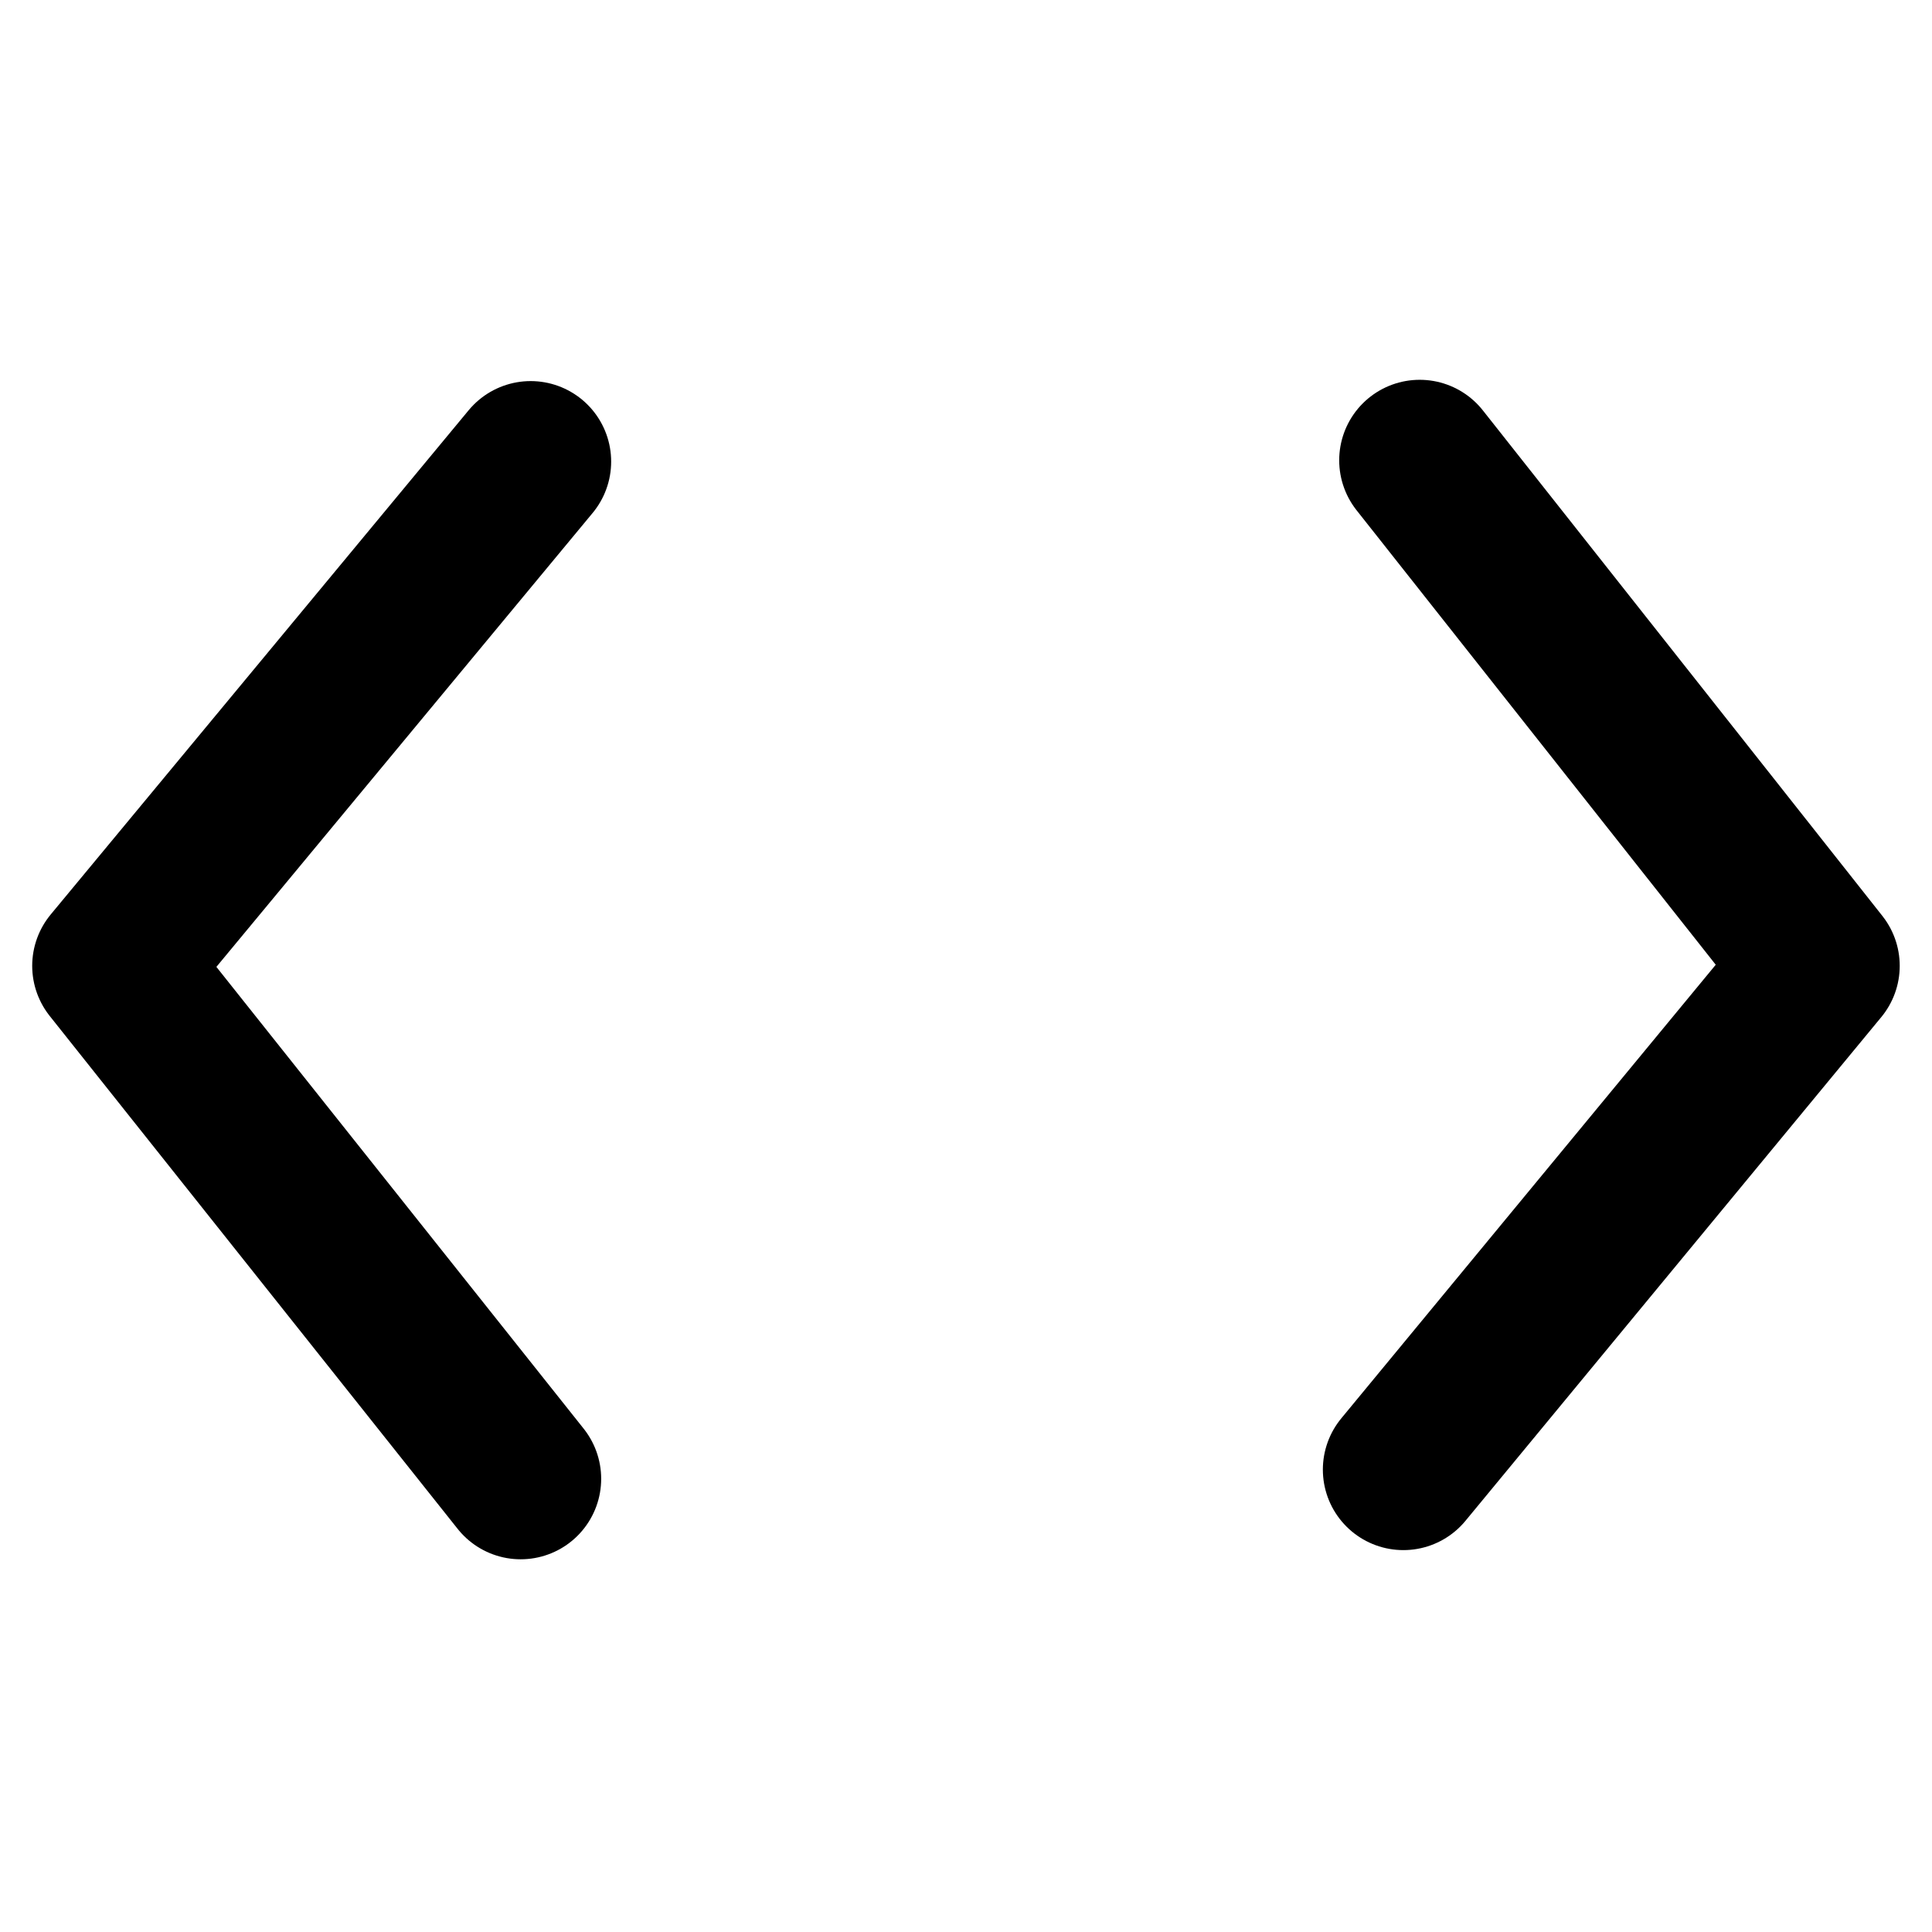
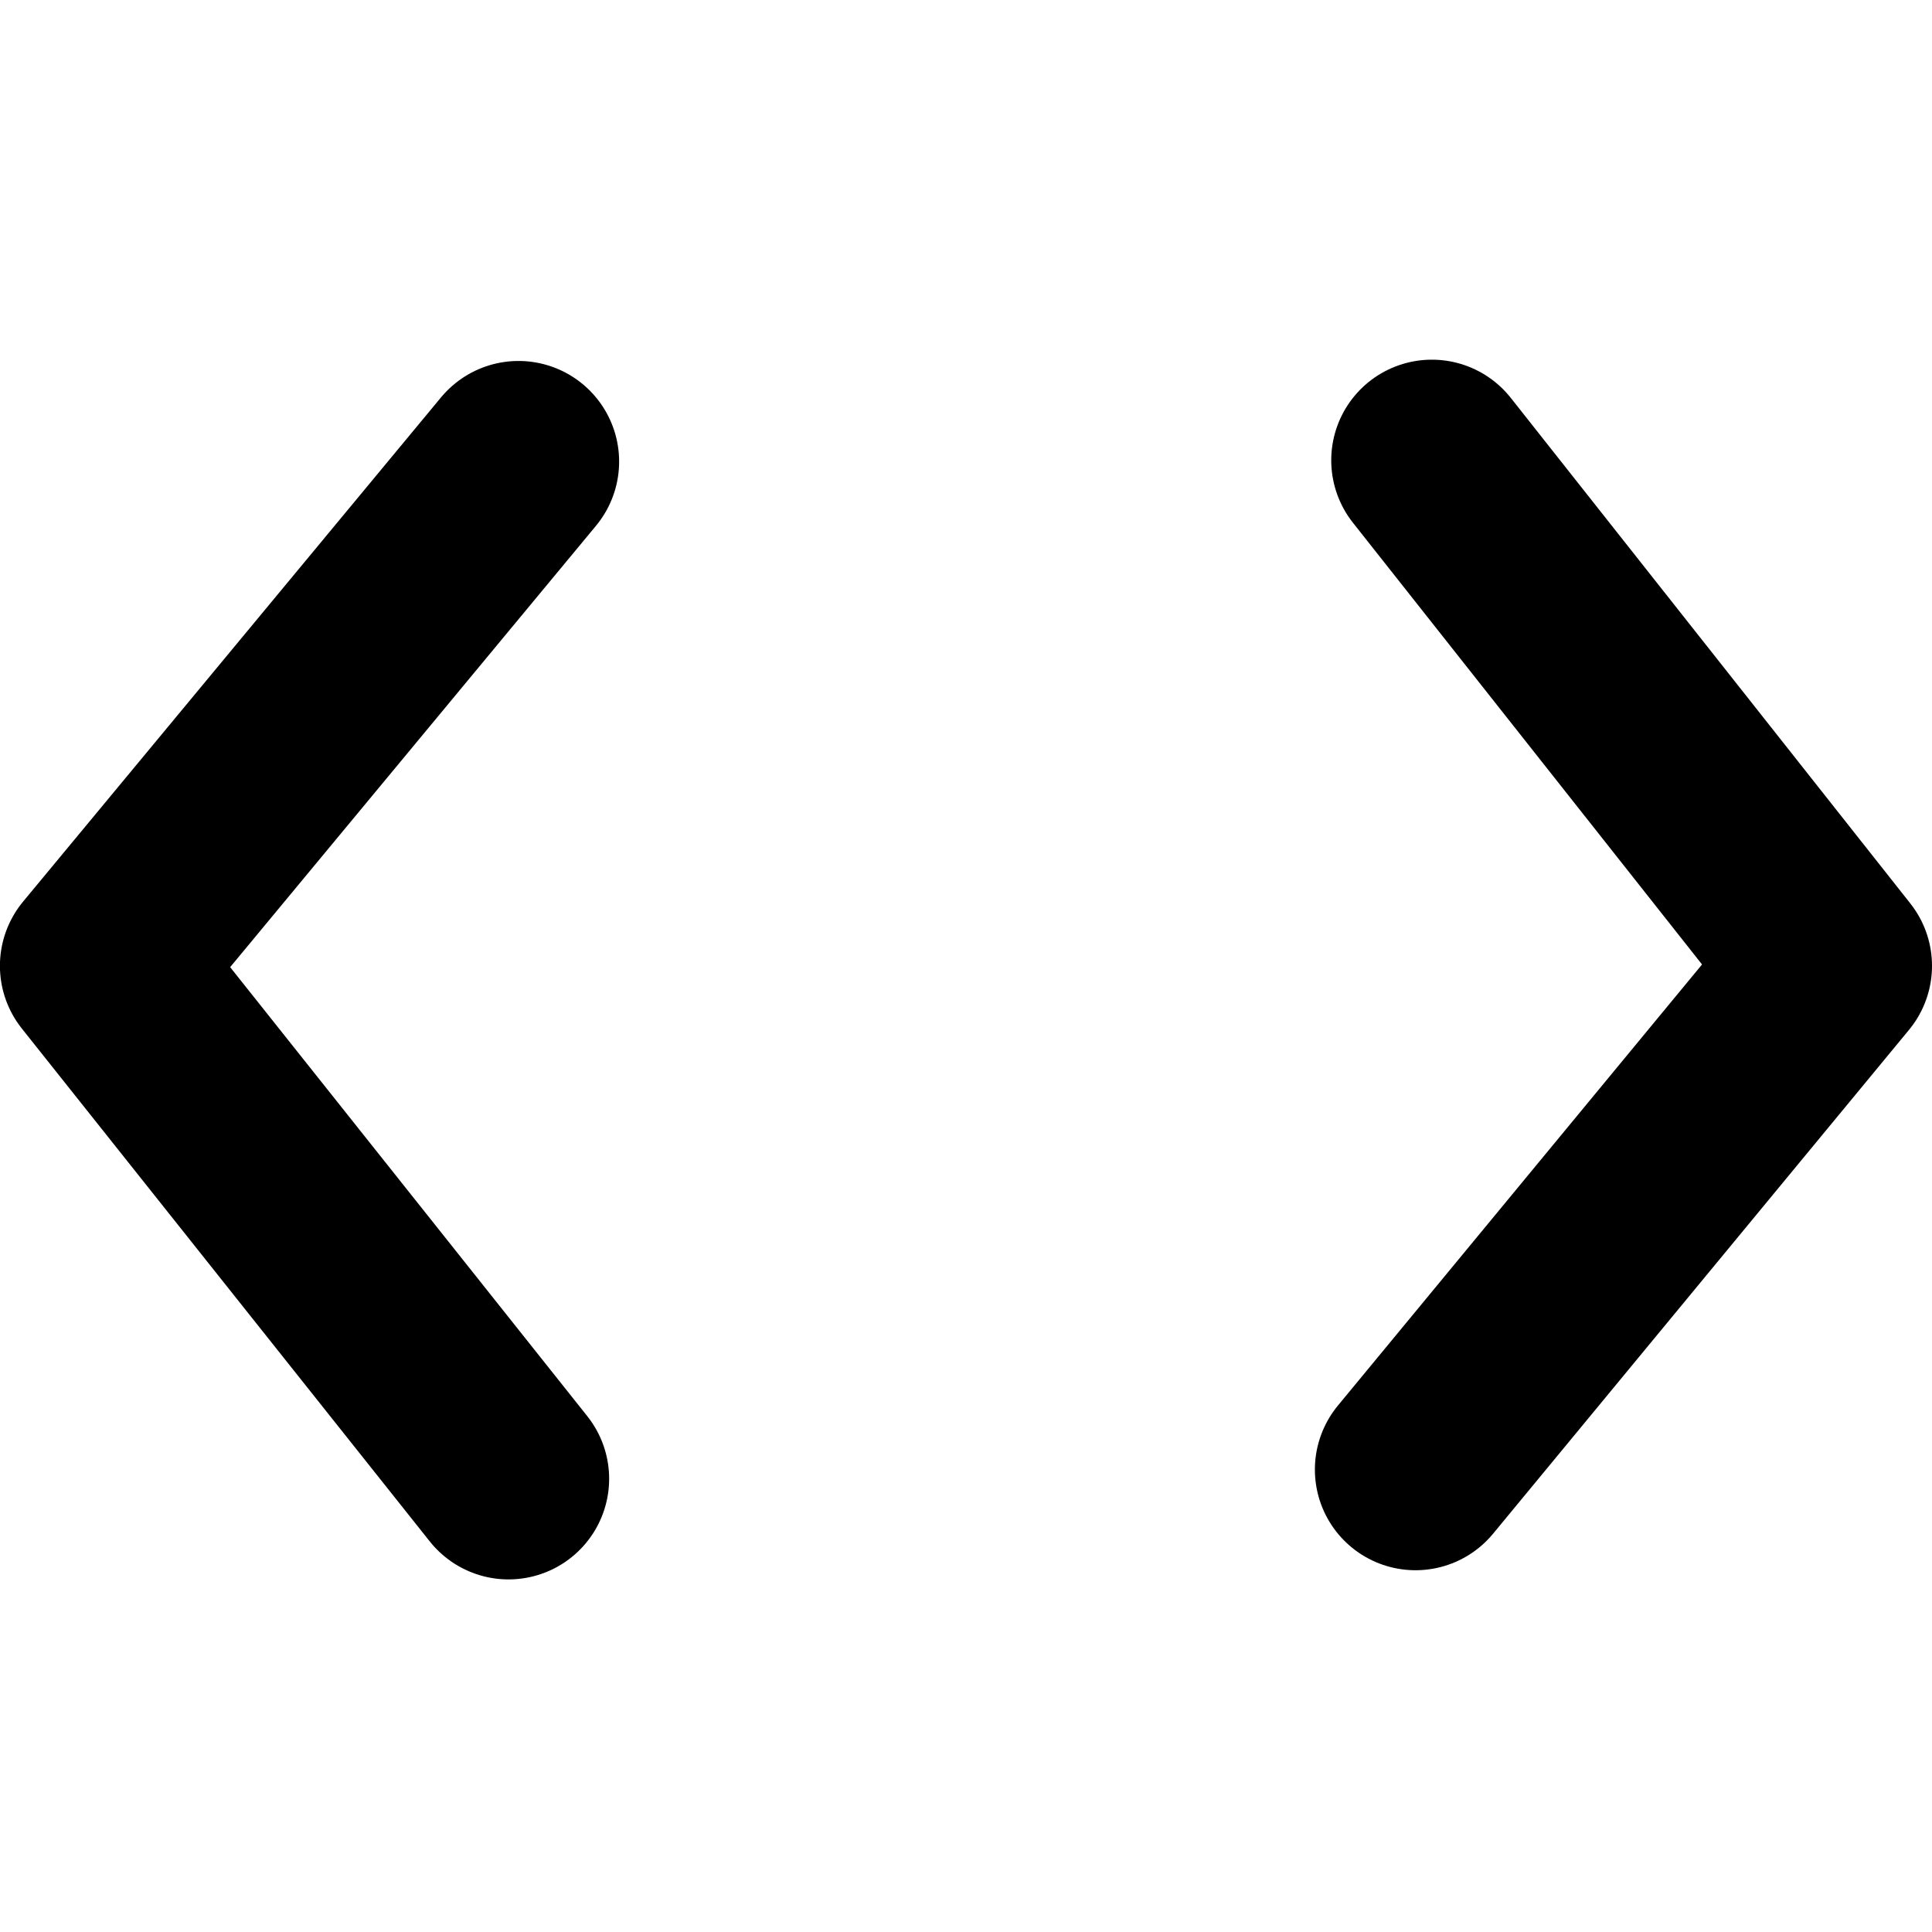
<svg xmlns="http://www.w3.org/2000/svg" viewBox="0 0 24 24" version="1.1" id="svg836">
  <defs id="defs840" />
  <g data-name="Layer 2" id="g834">
-     <rect width="24" height="24" transform="rotate(90)" opacity="0" id="rect824" x="0" y="-24" style="stroke:#000000;stroke-width:1.458;stroke-miterlimit:4;stroke-dasharray:none" />
-     <path style="fill:none;stroke:#000000;stroke-width:2;stroke-linecap:round;stroke-linejoin:round;stroke-miterlimit:4;stroke-dasharray:none;stroke-opacity:1" d="m 6.592,5.734 -5.192,6.264 5.068,6.372" id="path978" />
-     <path style="fill:none;stroke:#000000;stroke-width:2;stroke-linecap:round;stroke-linejoin:round;stroke-miterlimit:4;stroke-dasharray:none;stroke-opacity:1" d="m 17.636,5.718 4.963,6.28 -5.166,6.258" id="path1476" />
+     <rect width="24" height="24" transform="rotate(90)" opacity="0" id="rect824" x="0" y="-24" style="stroke:#000000;stroke-width:3;stroke-miterlimit:4;stroke-dasharray:none" />
+     <path style="fill:none;stroke:#000000;stroke-width:2.5;stroke-linecap:round;stroke-linejoin:round;stroke-miterlimit:4;stroke-dasharray:none;stroke-opacity:1" d="m 6.441,5.734 -5.192,6.264 5.068,6.372" id="path978" />
+     <path style="fill:none;stroke:#000000;stroke-width:2.5;stroke-linecap:round;stroke-linejoin:round;stroke-miterlimit:4;stroke-dasharray:none;stroke-opacity:1" d="m 17.787,5.718 4.963,6.28 -5.166,6.258" id="path1476" />
  </g>
</svg>
